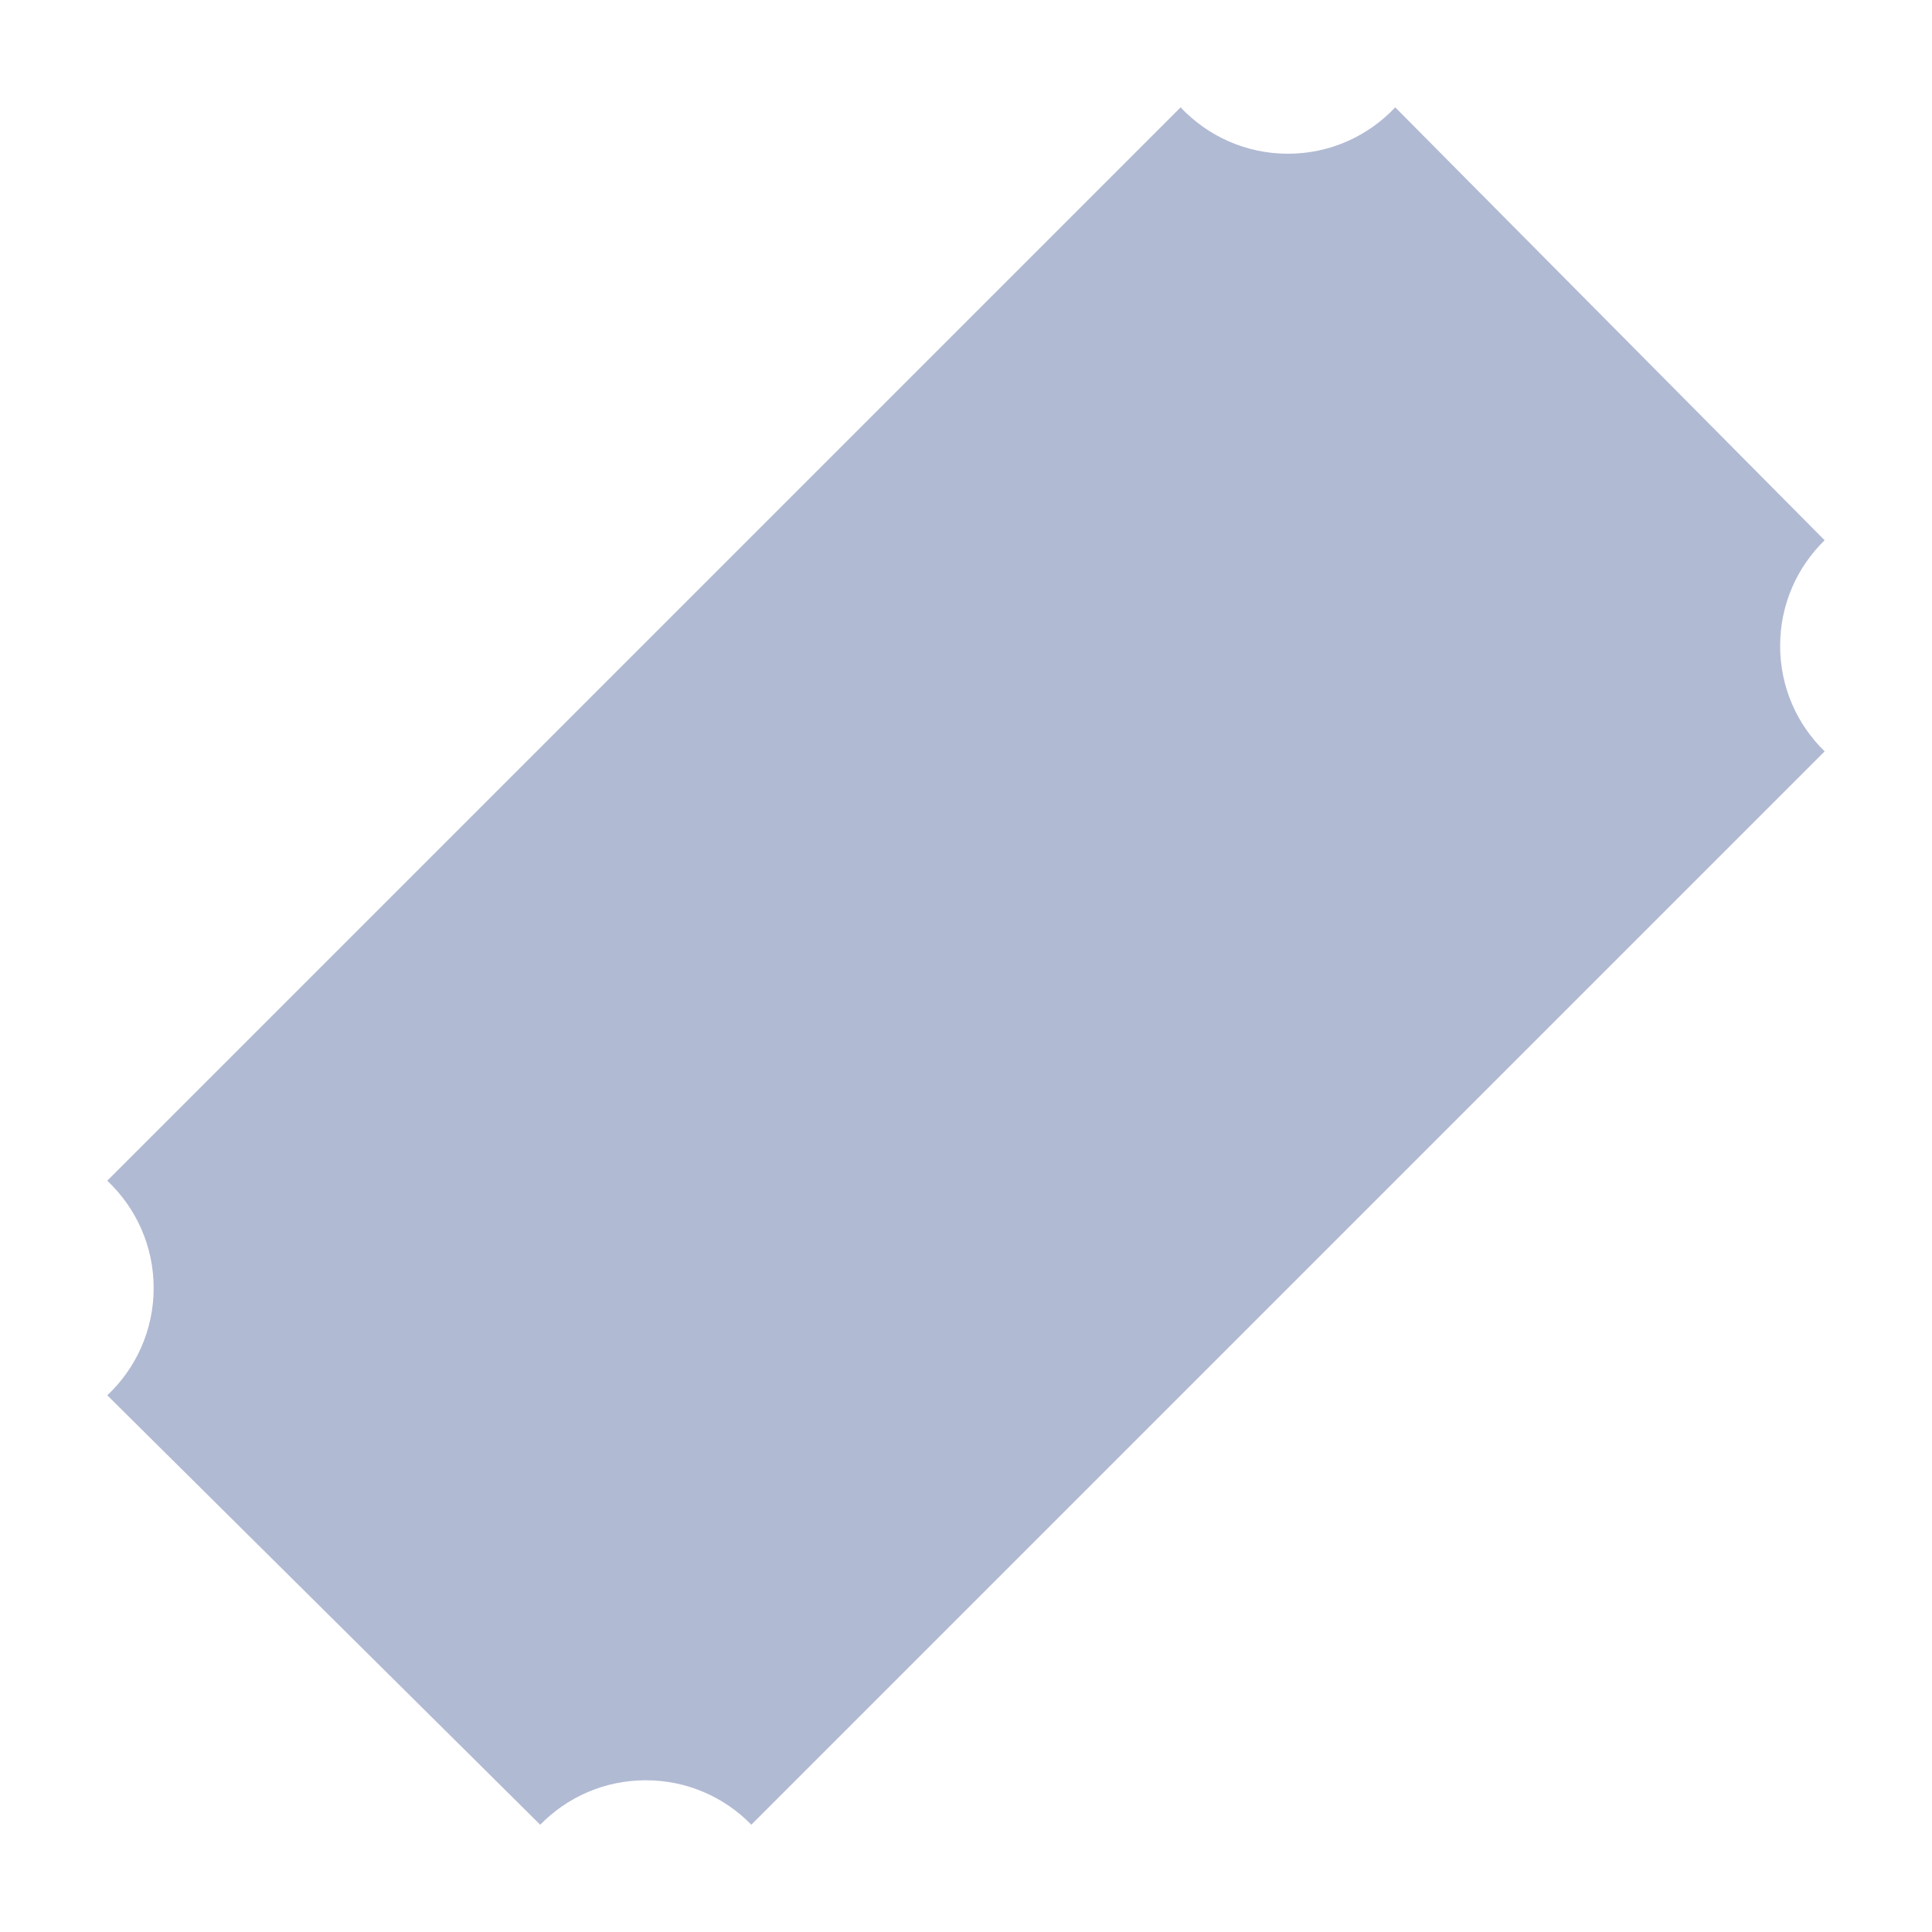
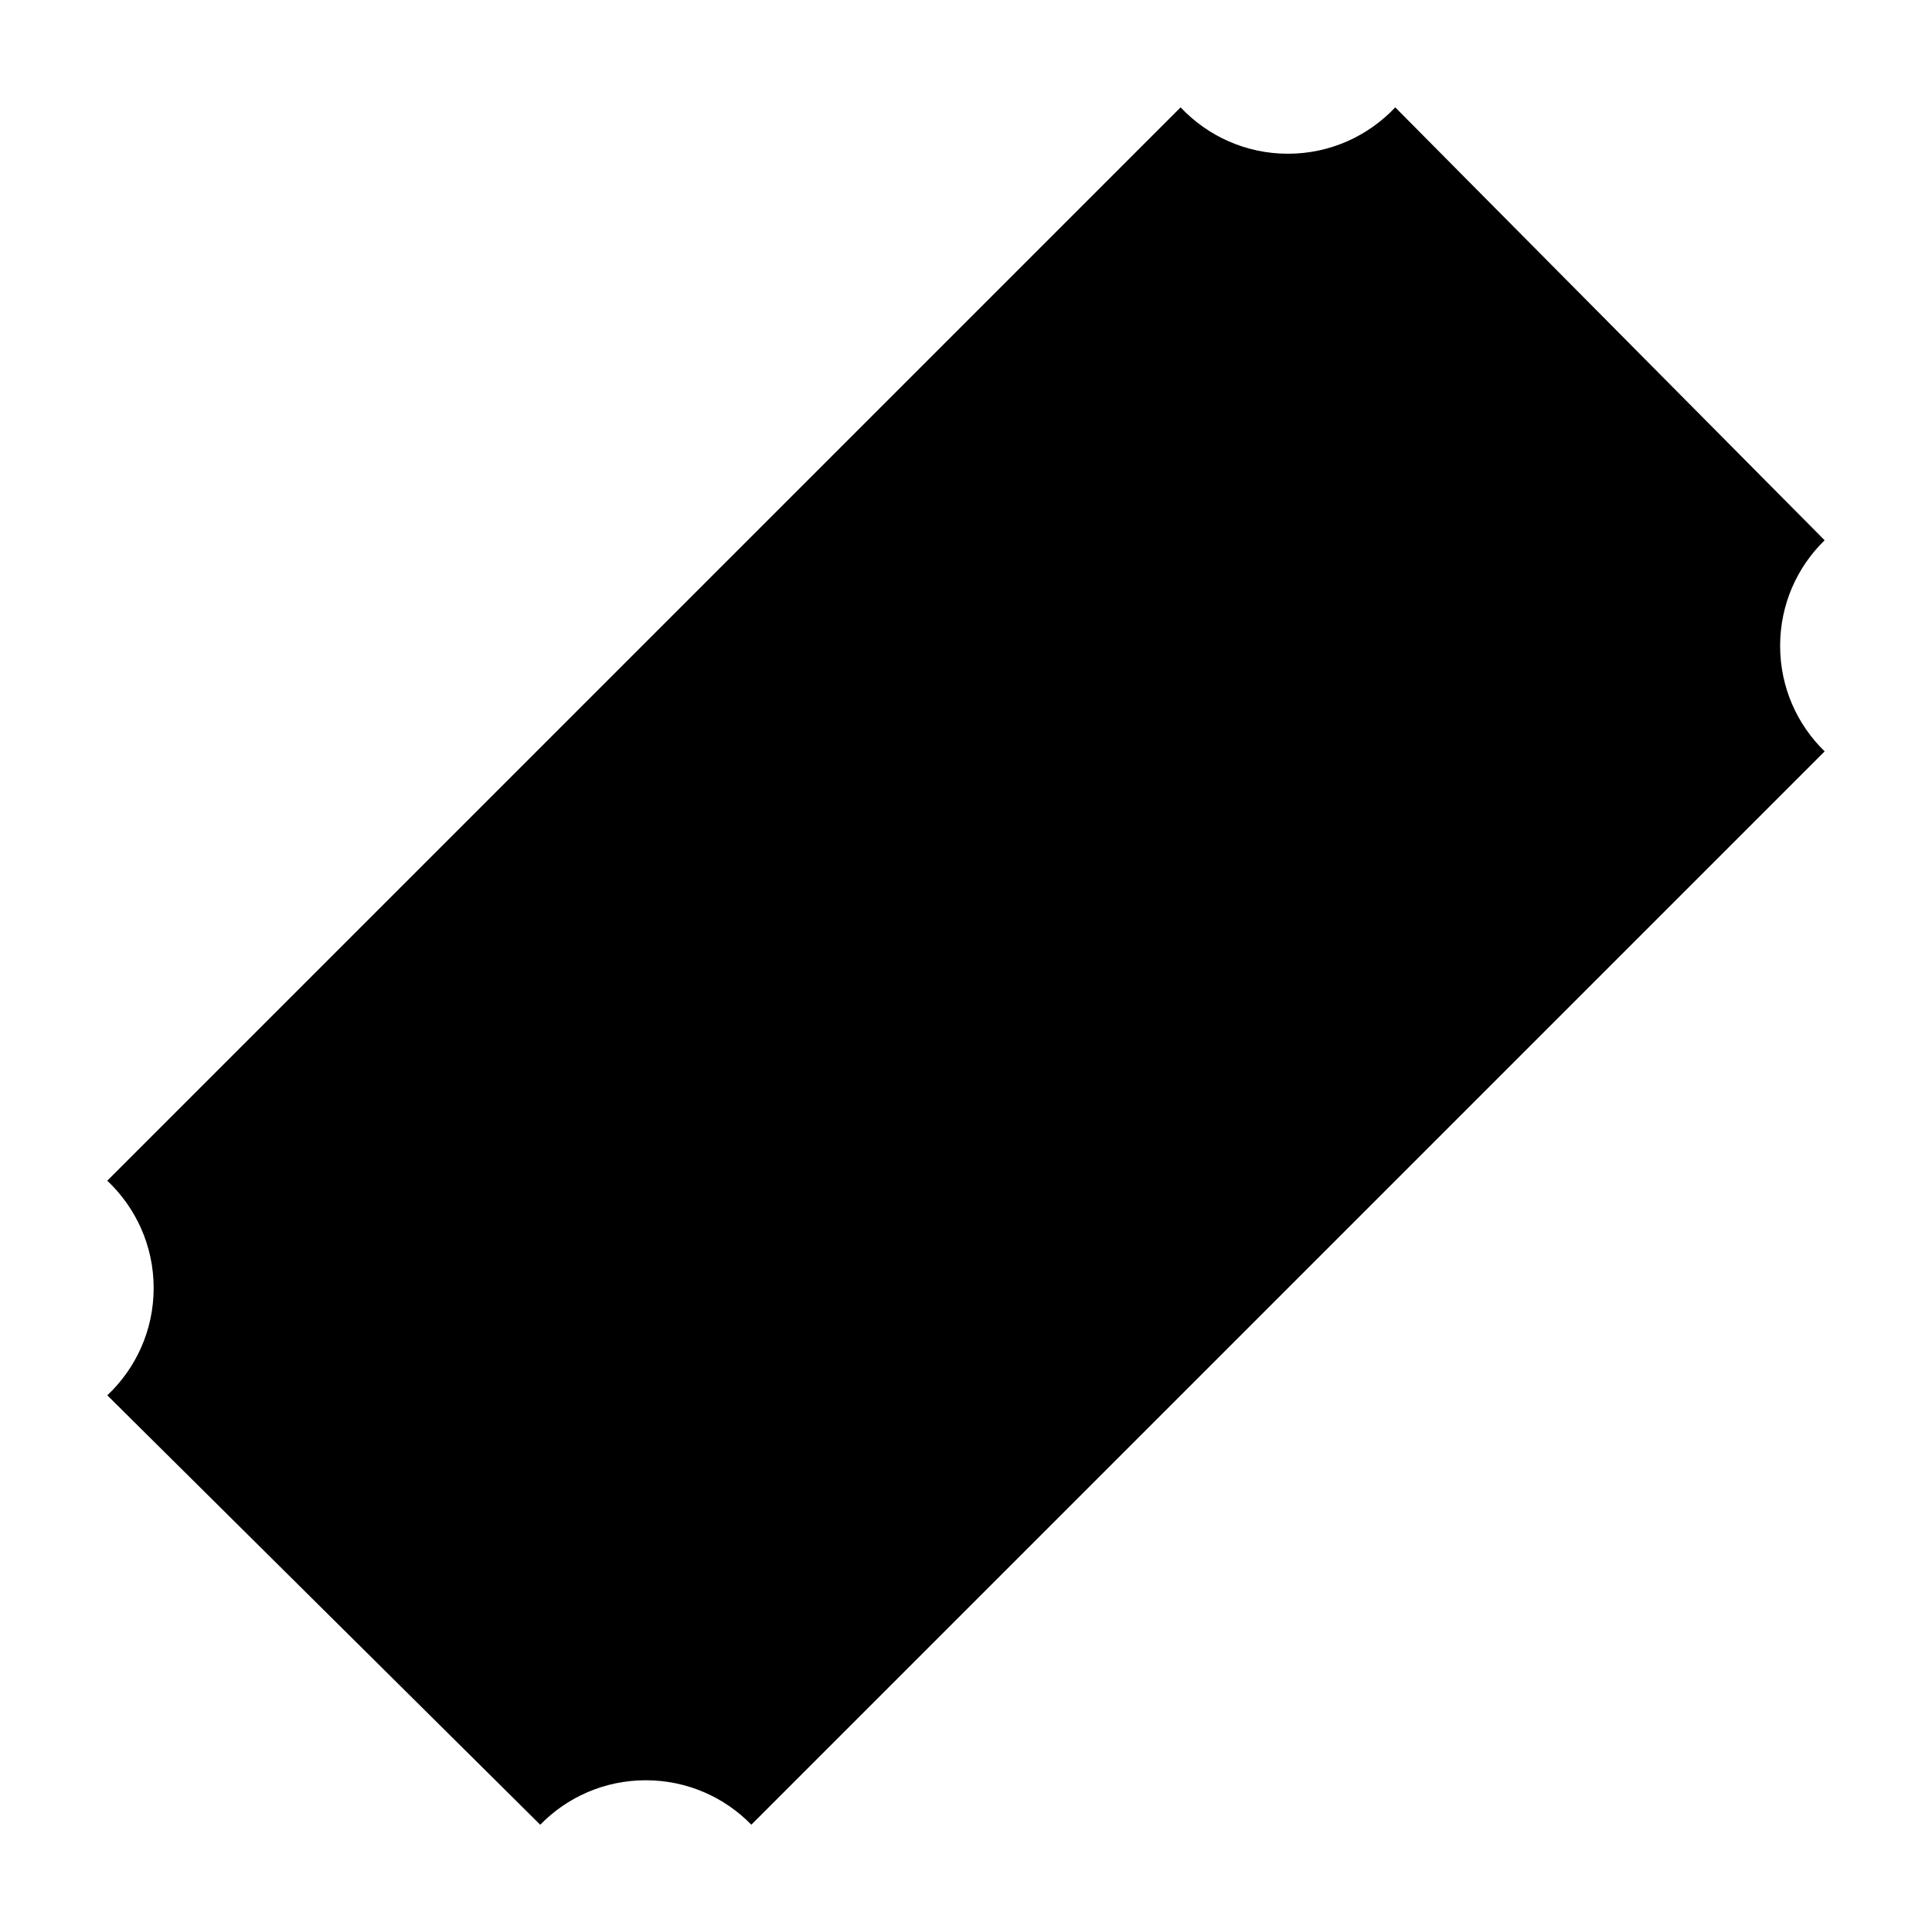
<svg xmlns="http://www.w3.org/2000/svg" width="28" height="28" viewBox="0 0 28 28" fill="none">
-   <path d="M7.829 26.445L1.555 20.222C1.969 19.832 2.227 19.28 2.227 18.667C2.227 18.054 1.968 17.502 1.555 17.112L1.555 17.111L17.11 1.556C17.501 1.97 18.053 2.228 18.666 2.228C19.279 2.228 19.831 1.969 20.221 1.556L20.221 1.556L26.444 7.83C26.045 8.218 25.799 8.76 25.799 9.36C25.799 9.96 26.045 10.501 26.444 10.889L26.444 10.89L10.889 26.445C10.501 26.047 9.959 25.801 9.359 25.801C8.759 25.801 8.218 26.047 7.83 26.445L7.829 26.446V26.445Z" fill="#B1BAD3" />
+   <path d="M7.829 26.445L1.555 20.222C1.969 19.832 2.227 19.28 2.227 18.667C2.227 18.054 1.968 17.502 1.555 17.112L1.555 17.111L17.11 1.556C17.501 1.97 18.053 2.228 18.666 2.228C19.279 2.228 19.831 1.969 20.221 1.556L20.221 1.556L26.444 7.83C26.045 8.218 25.799 8.76 25.799 9.36C25.799 9.96 26.045 10.501 26.444 10.889L26.444 10.89L10.889 26.445C10.501 26.047 9.959 25.801 9.359 25.801C8.759 25.801 8.218 26.047 7.83 26.445L7.829 26.446V26.445Z" fill="currentColor" />
</svg>
